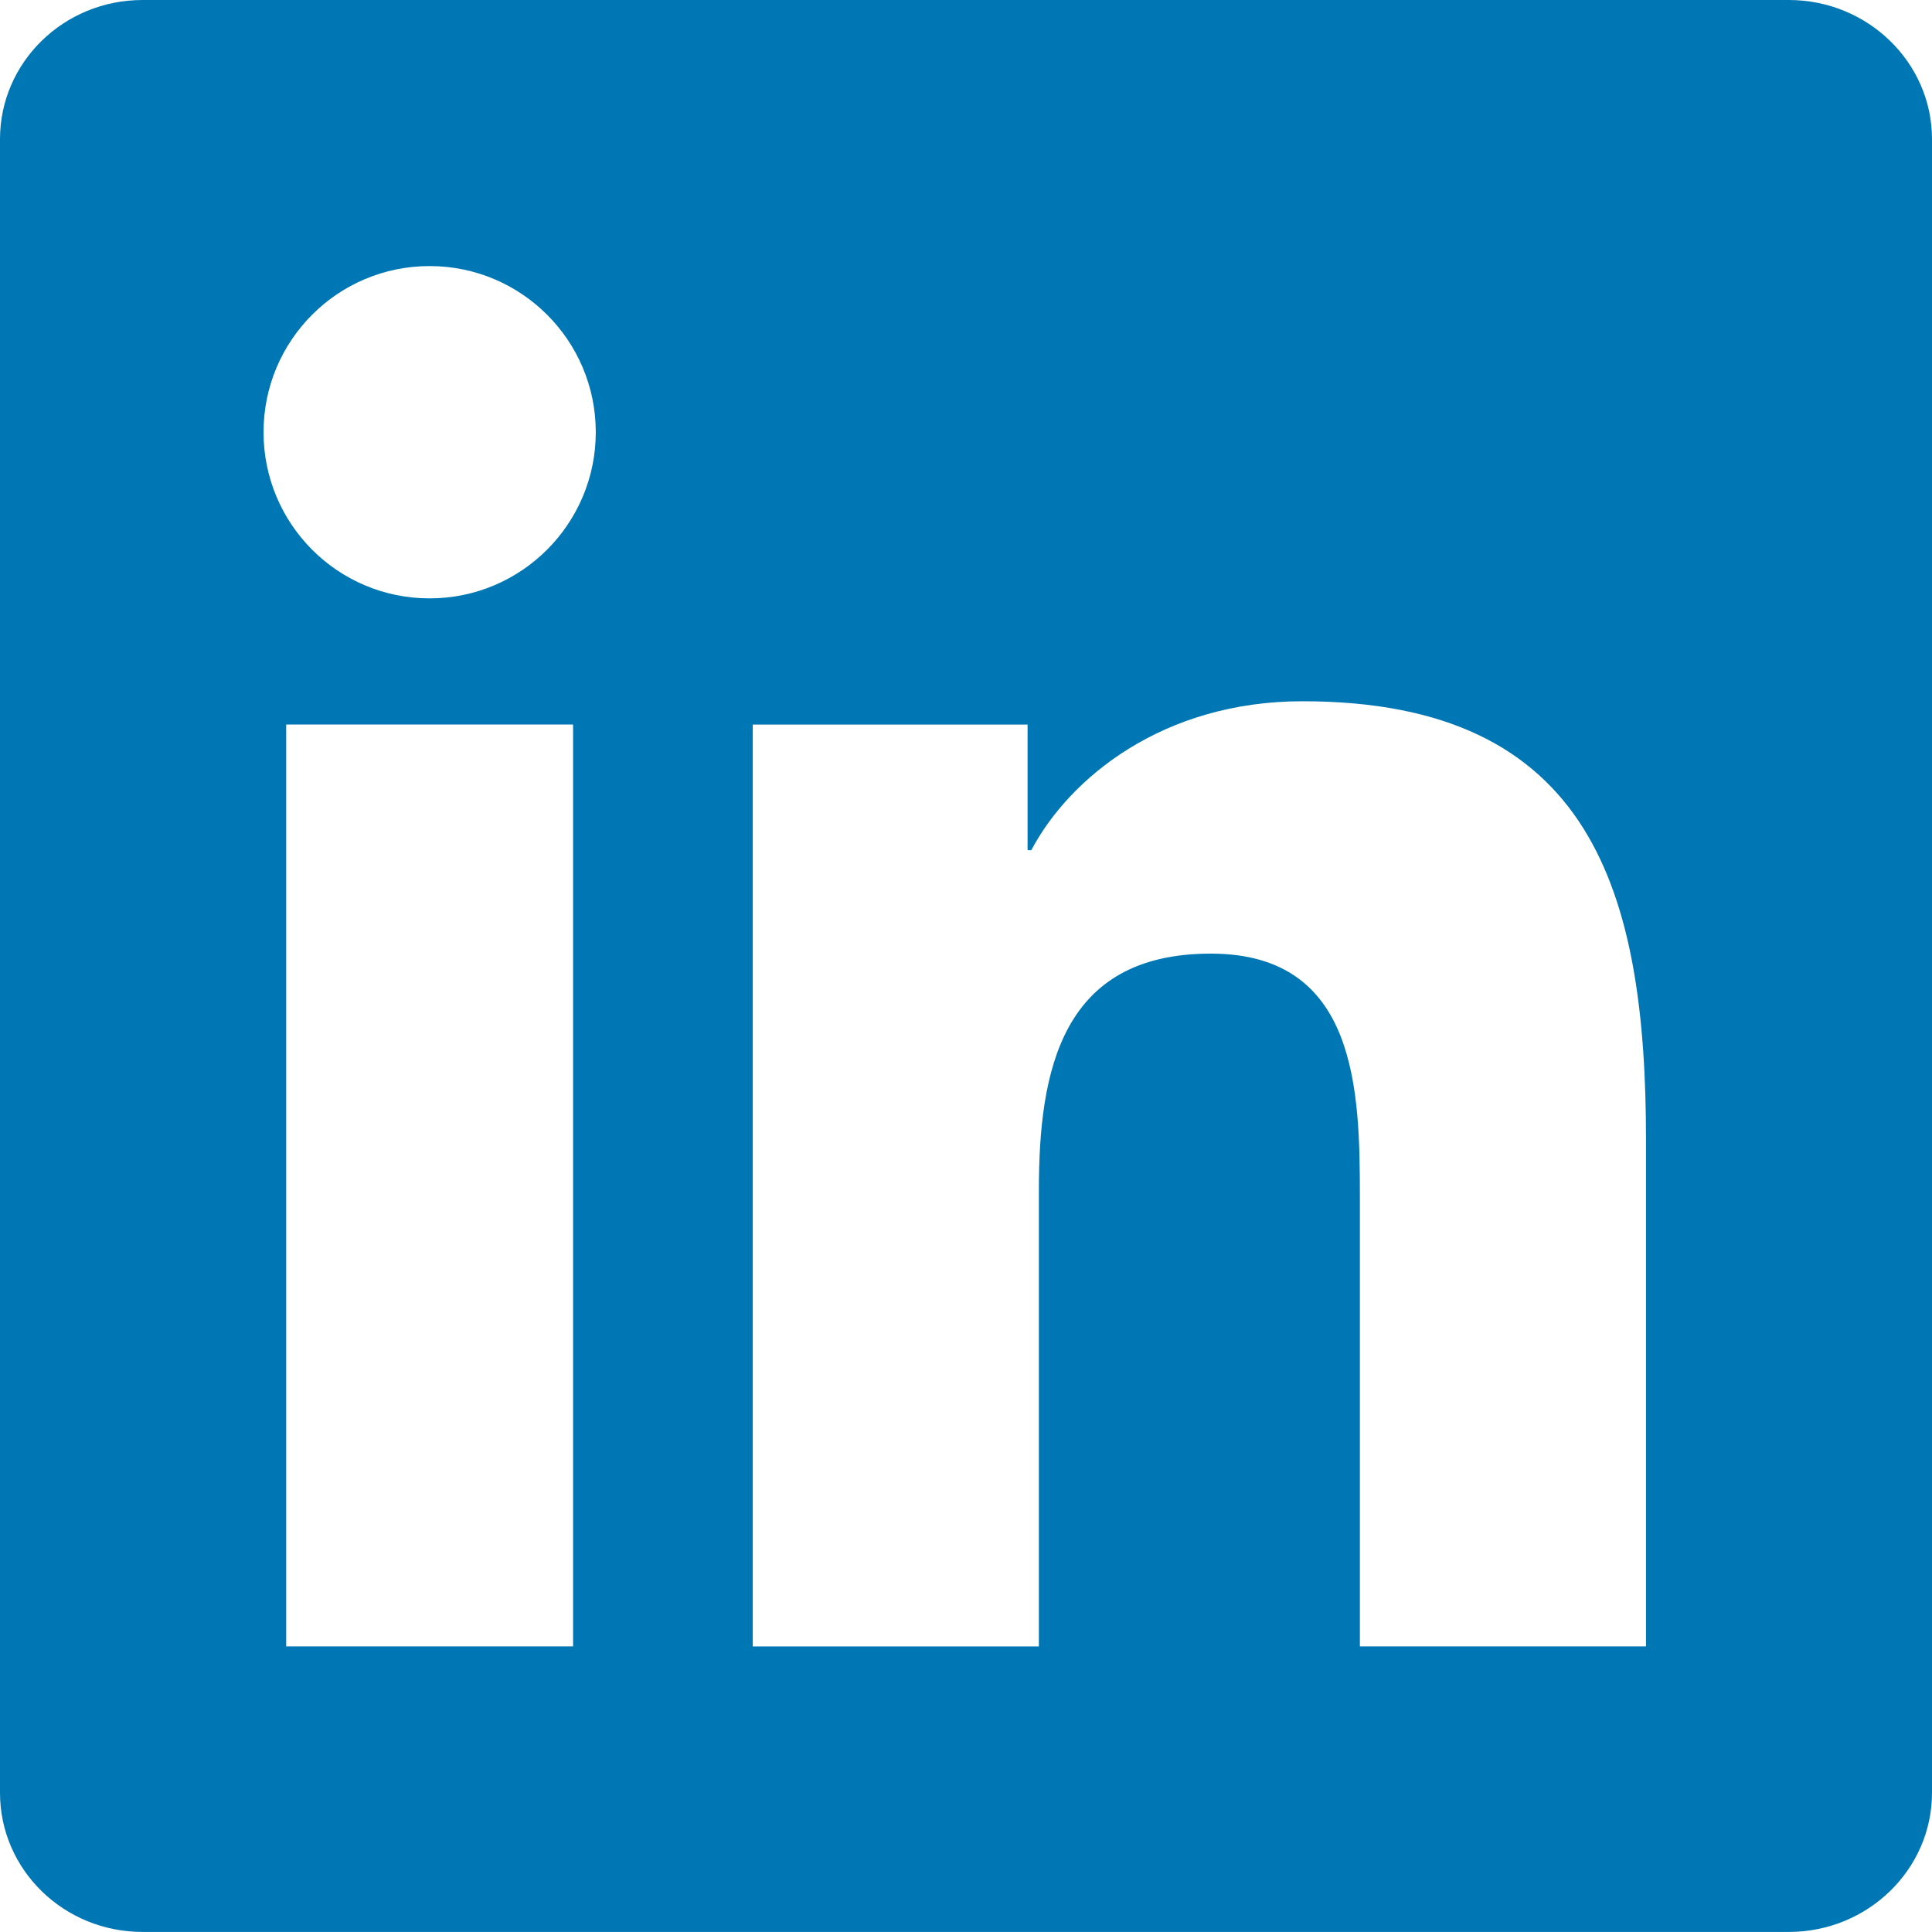
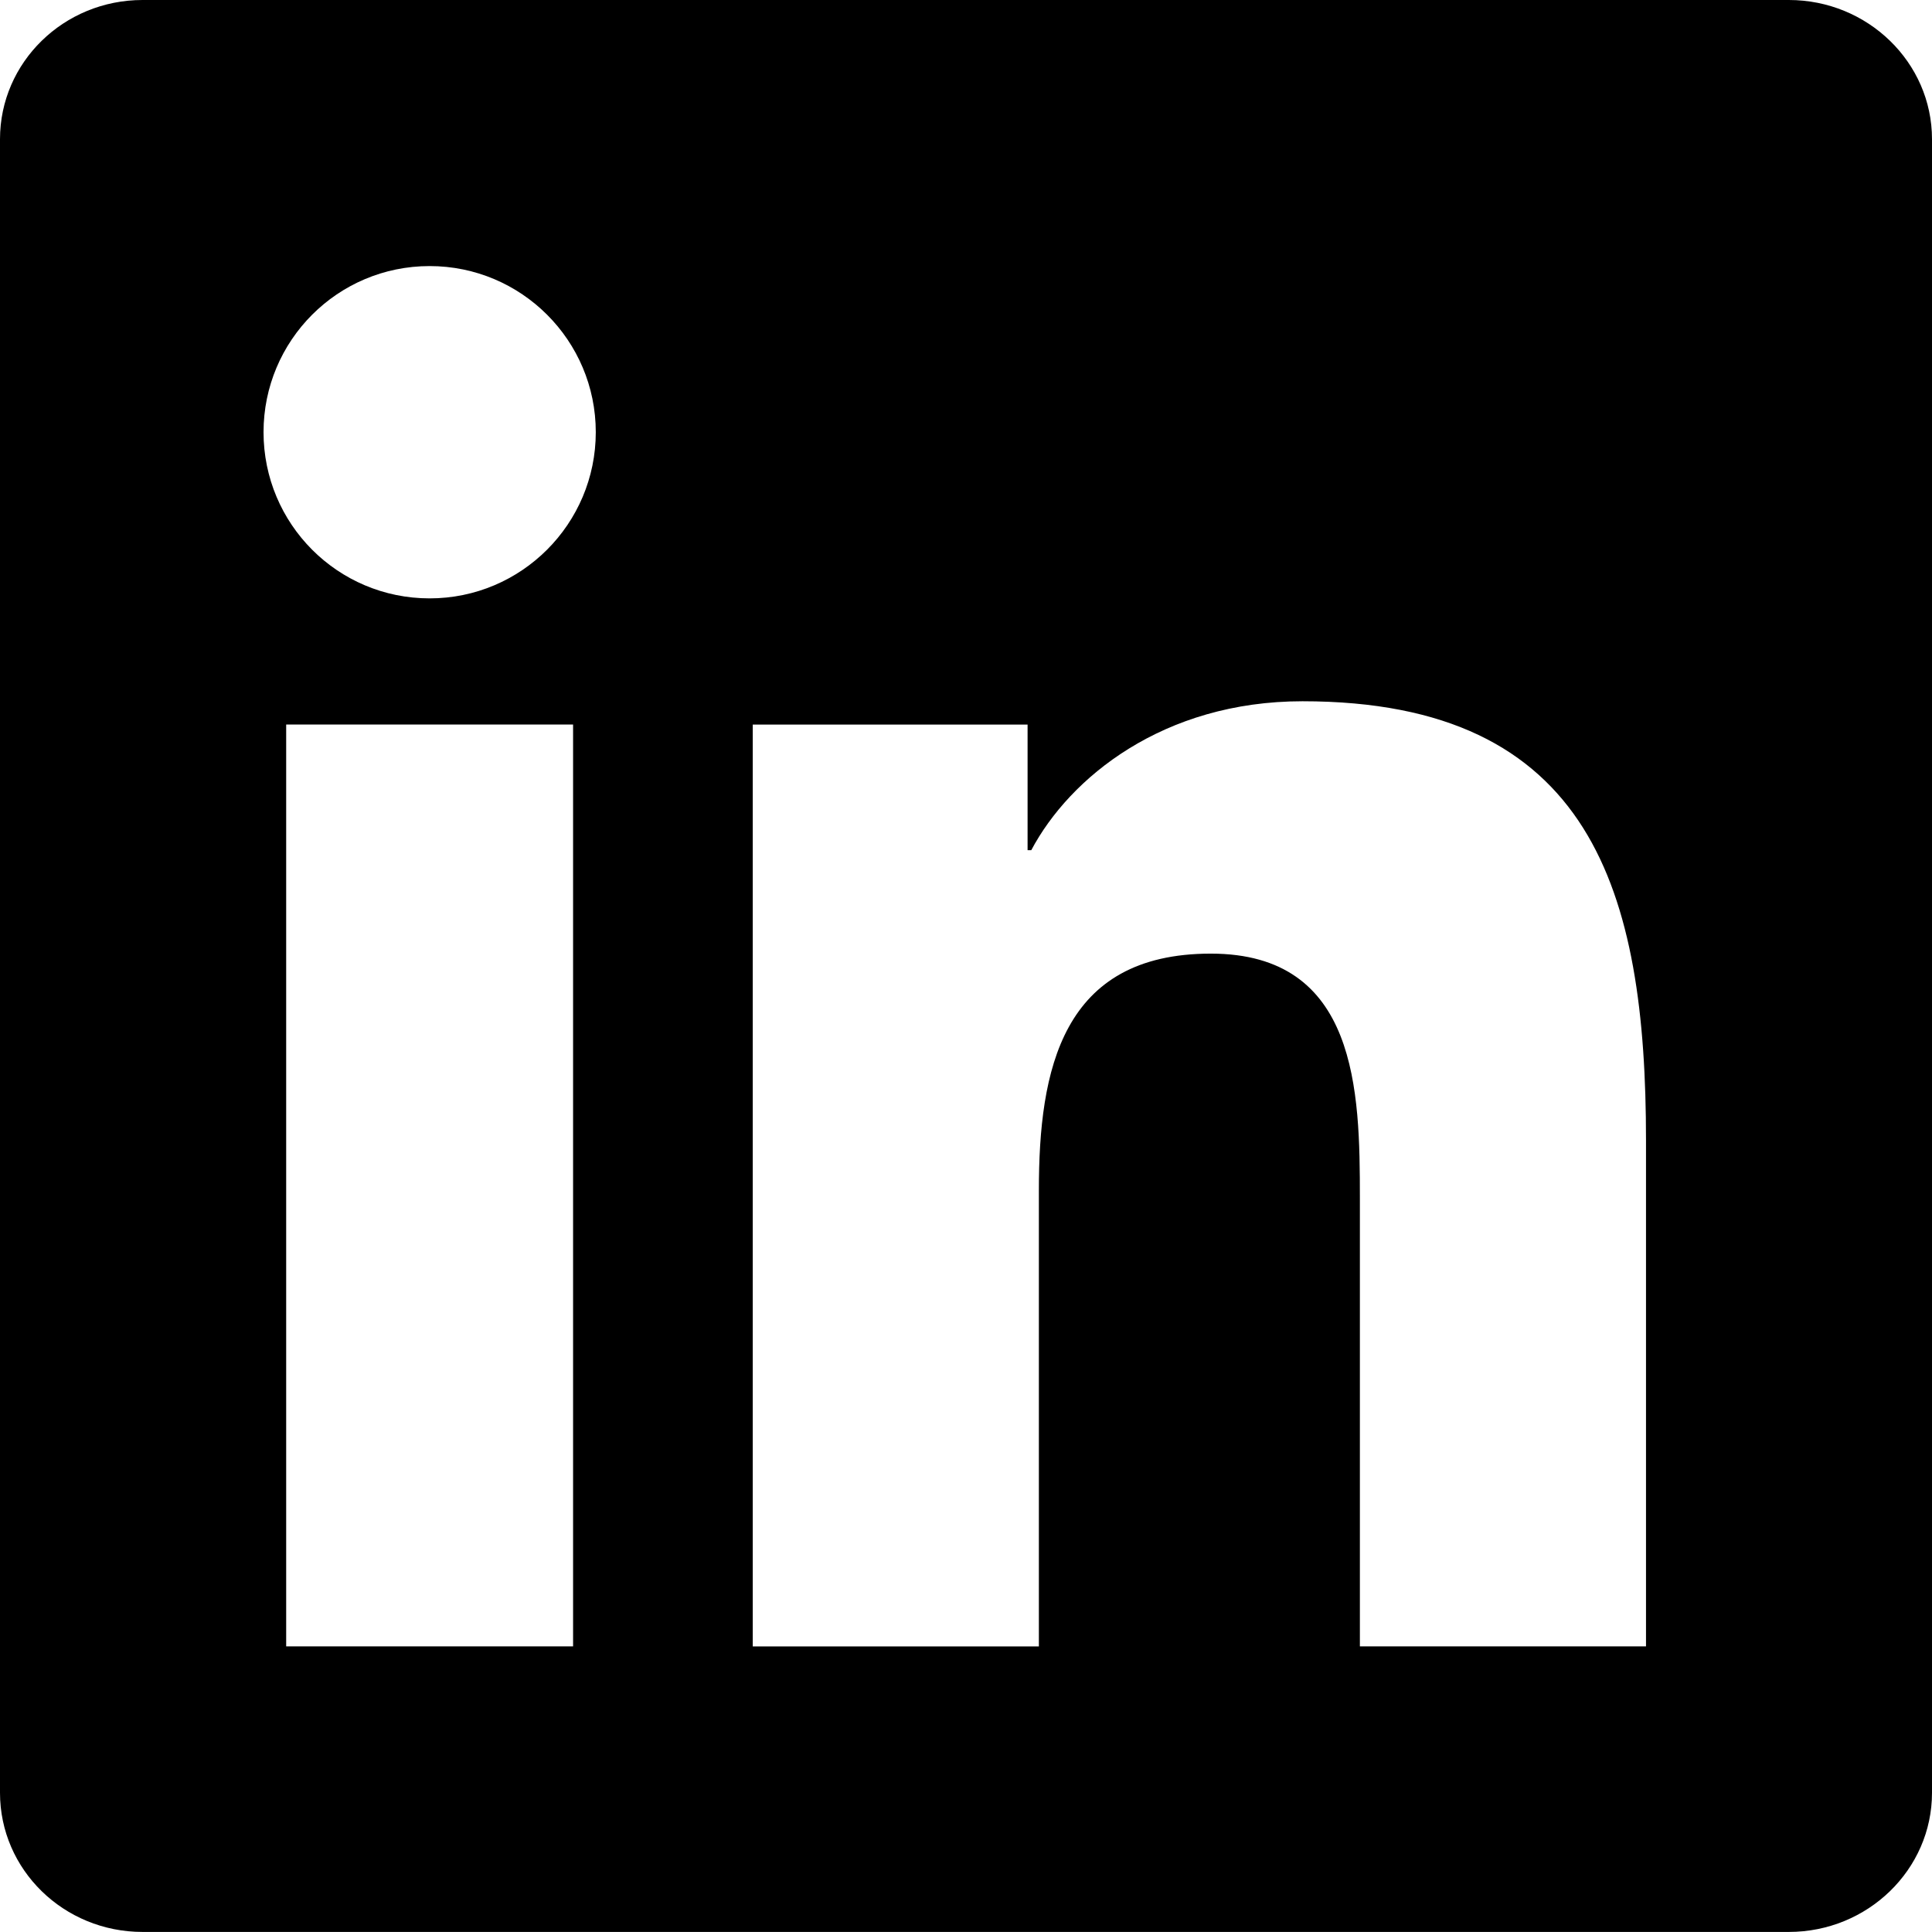
<svg xmlns="http://www.w3.org/2000/svg" version="1.1" width="32" height="32" viewBox="0 0 32 32">
-   <path fill="#0077b5" d="M27.263 27.269h-4.739v-7.425c0-1.771-0.036-4.049-2.469-4.049-2.471 0-2.848 1.927-2.848 3.919v7.556h-4.739v-15.269h4.552v2.081h0.061c0.636-1.2 2.183-2.467 4.493-2.467 4.801 0 5.689 3.16 5.689 7.273v8.381zM7.116 9.911c-1.525 0-2.751-1.235-2.751-2.753 0-1.517 1.227-2.751 2.751-2.751 1.52 0 2.752 1.233 2.752 2.751 0 1.519-1.233 2.753-2.752 2.753zM9.492 27.269h-4.752v-15.269h4.752v15.269zM29.633 0h-27.272c-1.305 0-2.361 1.032-2.361 2.305v27.389c0 1.275 1.056 2.305 2.361 2.305h27.268c1.304 0 2.371-1.031 2.371-2.305v-27.389c0-1.273-1.067-2.305-2.371-2.305h0.004z" />
+   <path d="M27.263 27.269h-4.739v-7.425c0-1.771-0.036-4.049-2.469-4.049-2.471 0-2.848 1.927-2.848 3.919v7.556h-4.739v-15.269h4.552v2.081h0.061c0.636-1.2 2.183-2.467 4.493-2.467 4.801 0 5.689 3.16 5.689 7.273v8.381zM7.116 9.911c-1.525 0-2.751-1.235-2.751-2.753 0-1.517 1.227-2.751 2.751-2.751 1.52 0 2.752 1.233 2.752 2.751 0 1.519-1.233 2.753-2.752 2.753zM9.492 27.269h-4.752v-15.269h4.752v15.269zM29.633 0h-27.272c-1.305 0-2.361 1.032-2.361 2.305v27.389c0 1.275 1.056 2.305 2.361 2.305h27.268c1.304 0 2.371-1.031 2.371-2.305v-27.389c0-1.273-1.067-2.305-2.371-2.305h0.004z" />
</svg>
